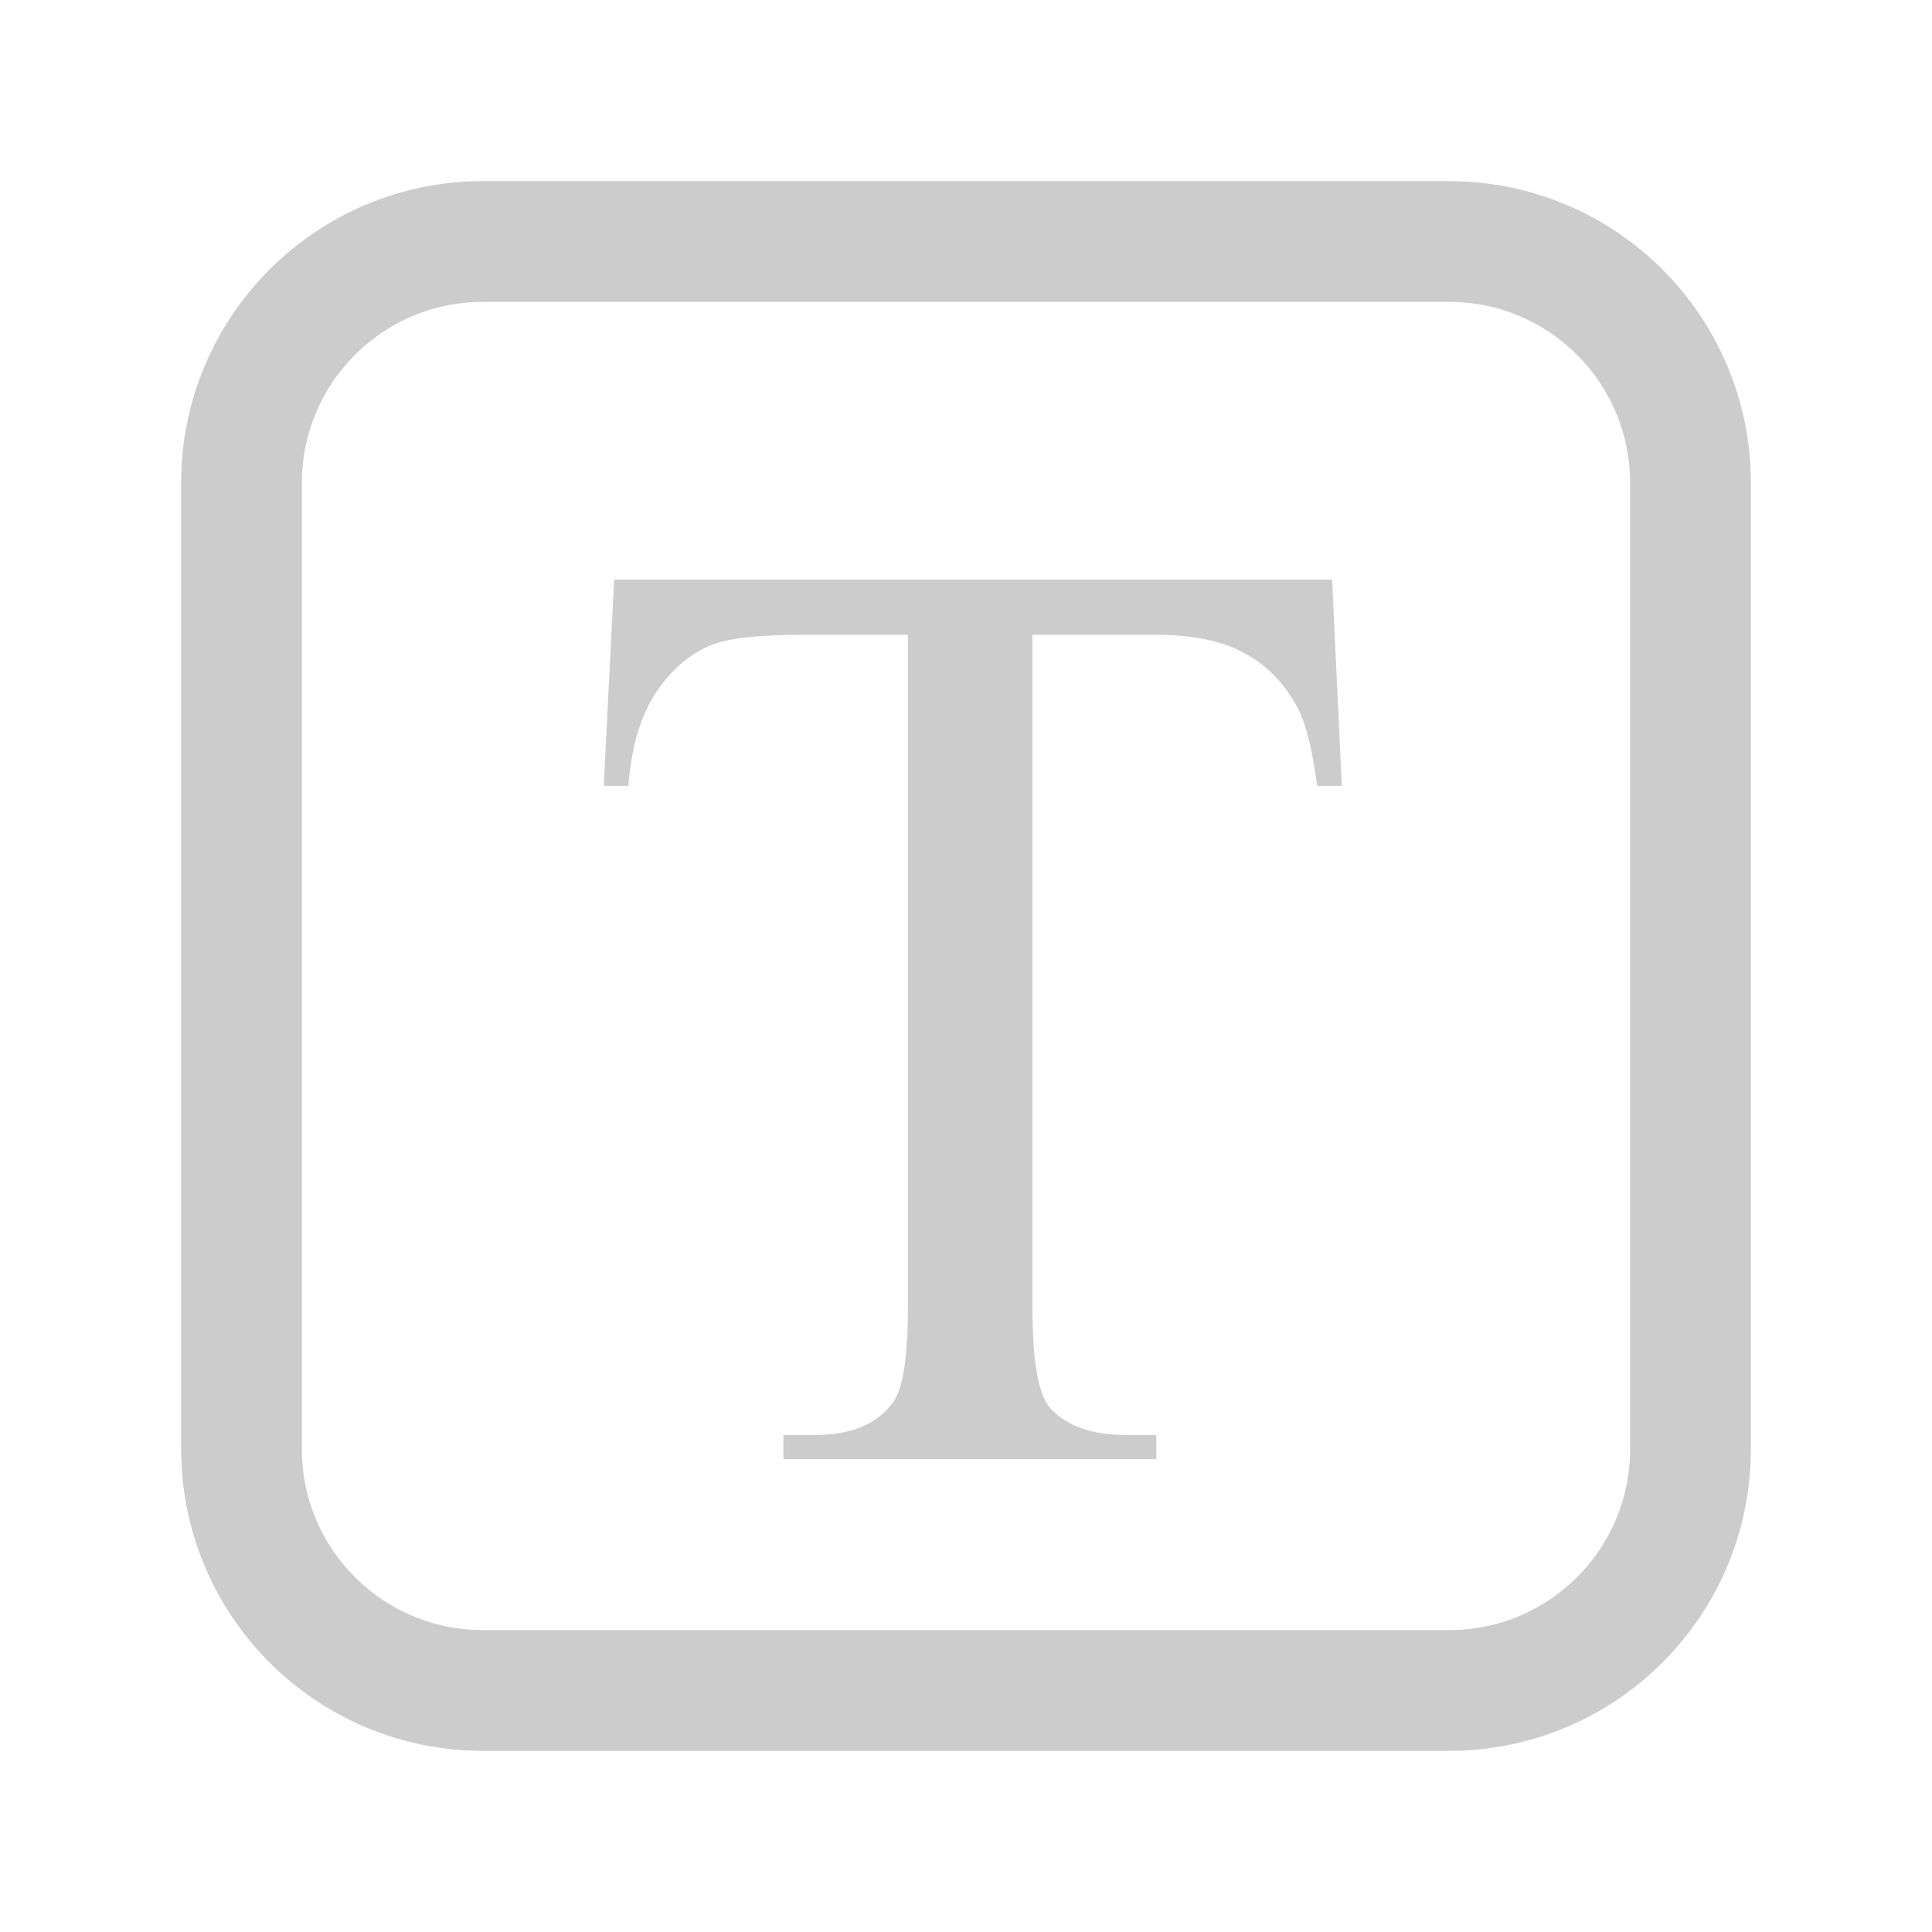
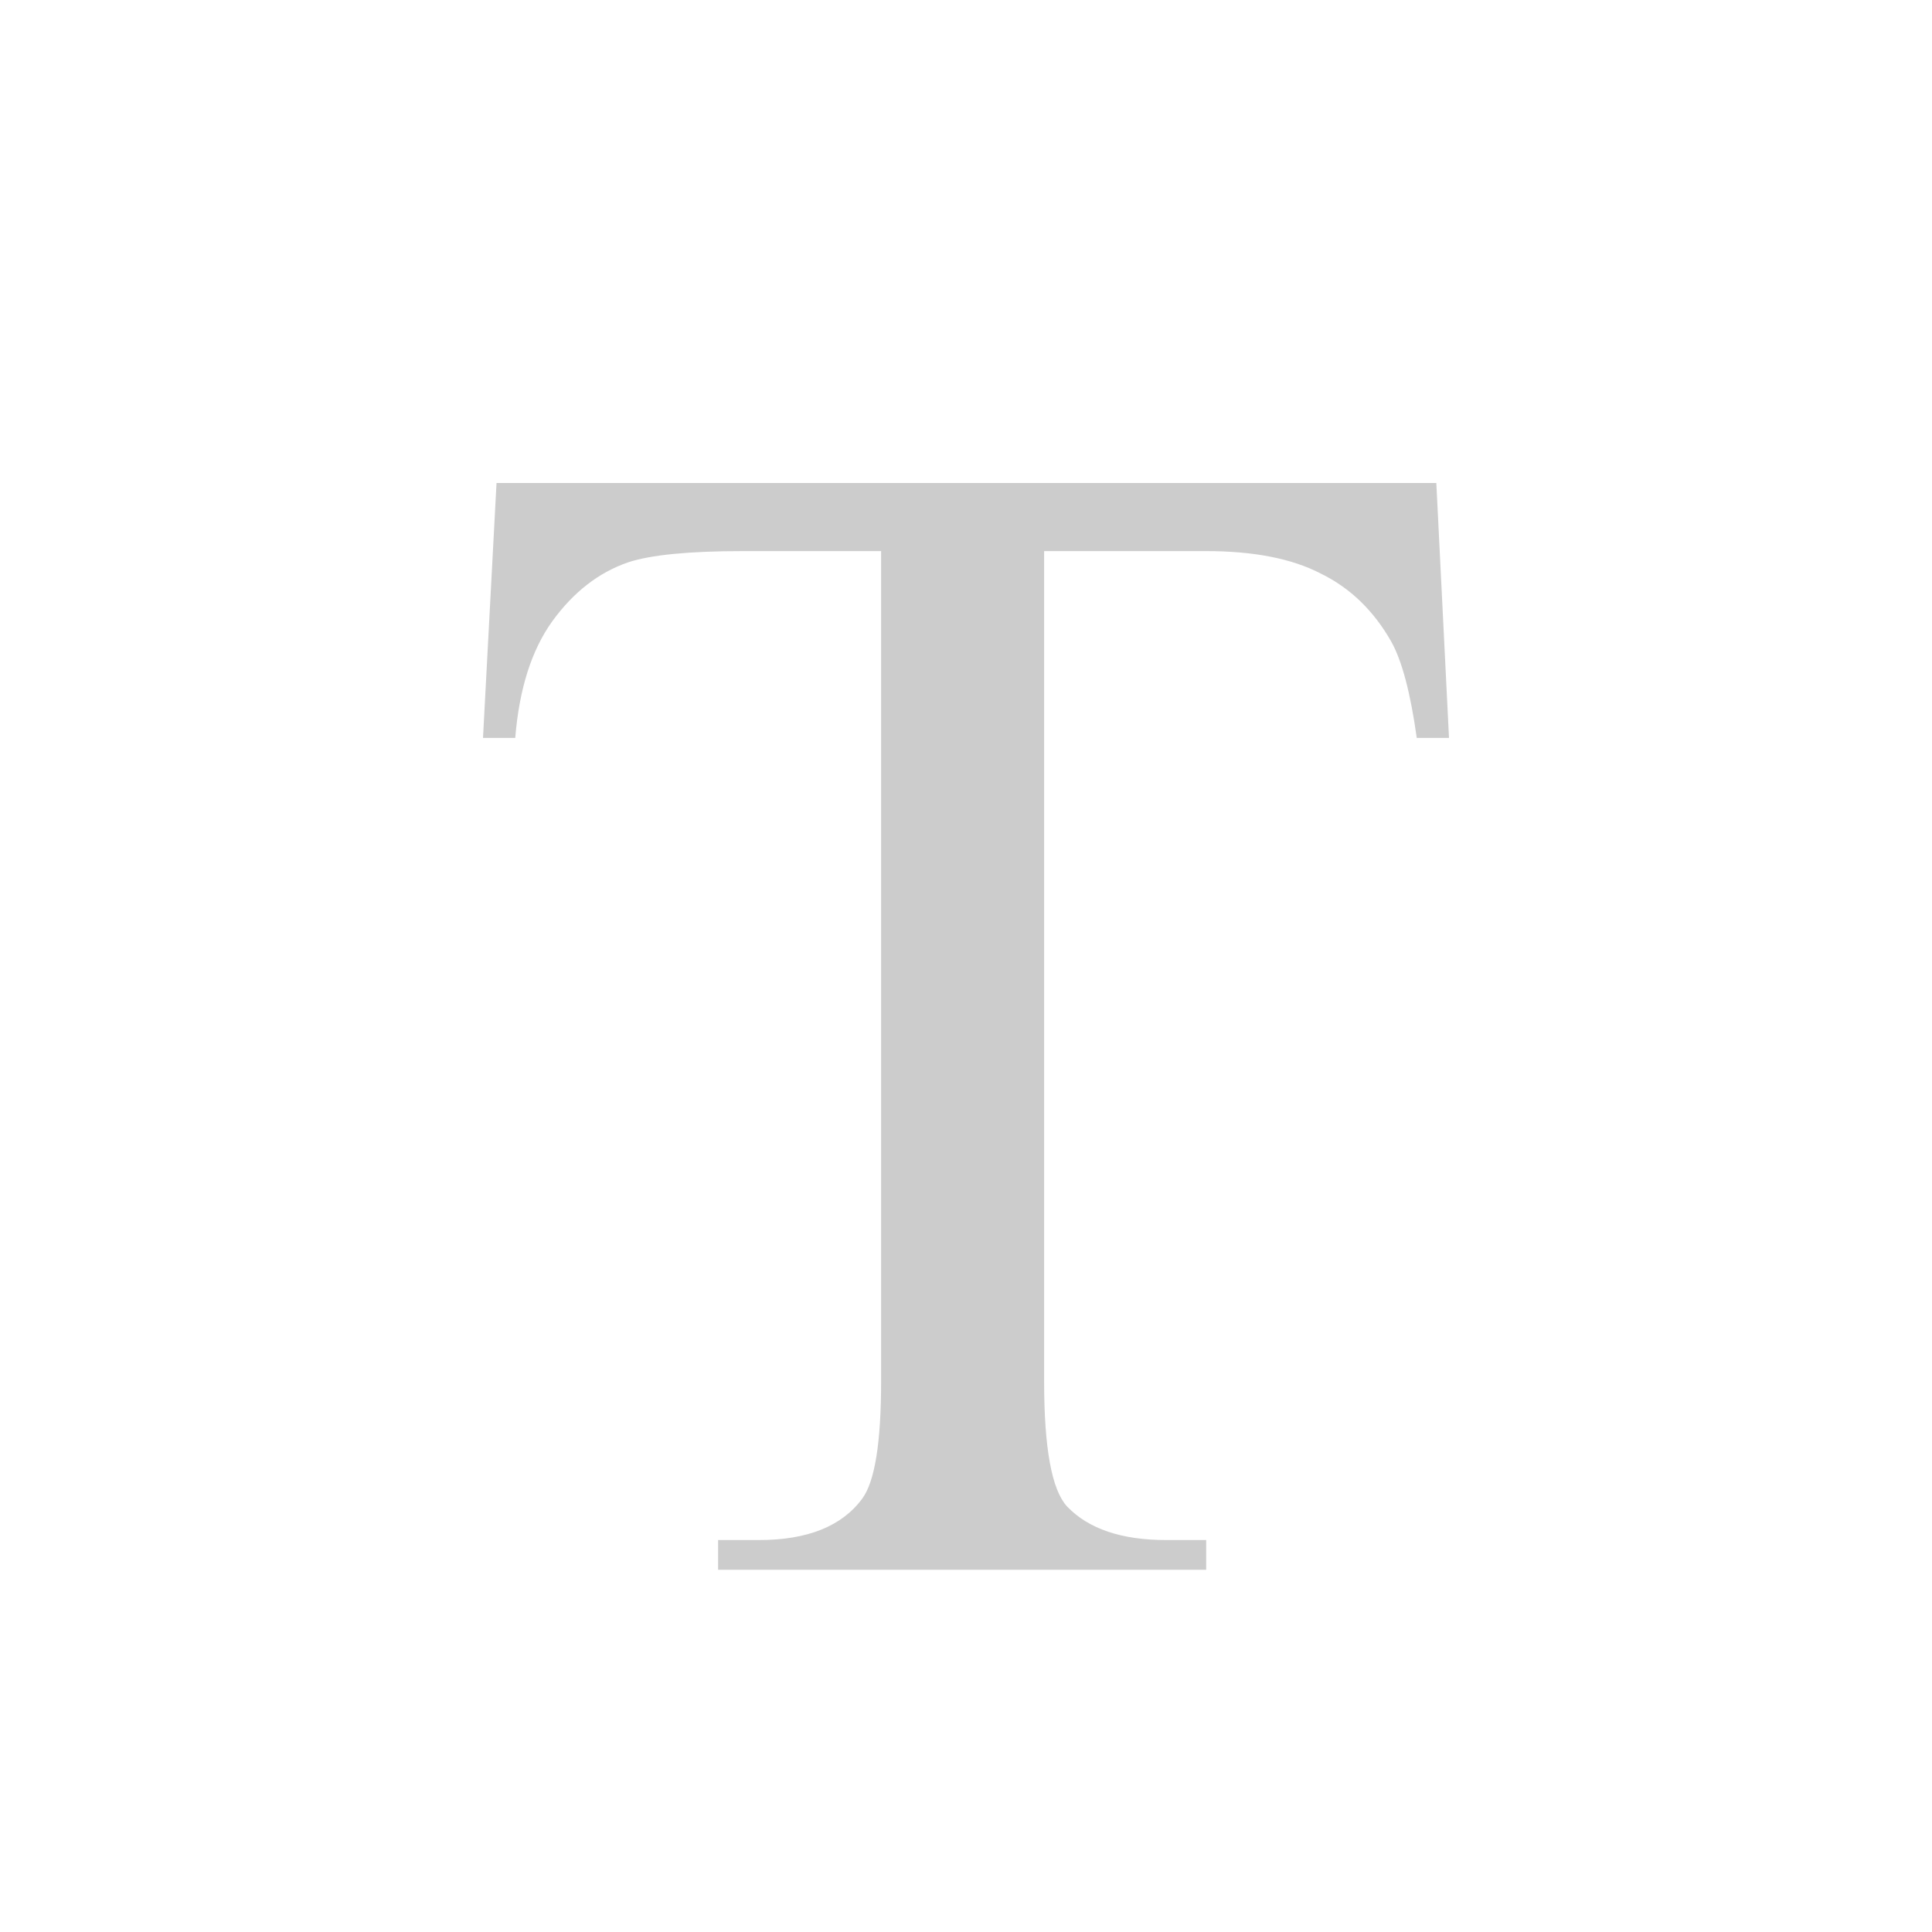
<svg xmlns="http://www.w3.org/2000/svg" width="16" height="16" viewBox="0 0 16 16" fill="none">
-   <path d="M2 12V4C2 2.895 2.895 2 4 2H12C13.105 2 14 2.895 14 4V12C14 13.105 13.105 14 12 14H4C2.895 14 2 13.105 2 12Z" stroke="#CCCCCC" />
-   <path d="M11.032 4.8L11.112 6.508H10.908C10.869 6.207 10.815 5.992 10.747 5.863C10.636 5.656 10.488 5.504 10.301 5.407C10.119 5.307 9.877 5.257 9.576 5.257H8.55V10.821C8.55 11.269 8.599 11.548 8.695 11.659C8.831 11.809 9.041 11.884 9.324 11.884H9.576V12.083H6.488V11.884H6.746C7.054 11.884 7.272 11.791 7.401 11.605C7.48 11.491 7.519 11.229 7.519 10.821V5.257H6.644C6.303 5.257 6.062 5.282 5.918 5.332C5.732 5.4 5.573 5.53 5.44 5.724C5.308 5.917 5.229 6.179 5.204 6.508H5L5.086 4.8H11.032Z" fill="#CCCCCC" />
+   <path d="M11.895 4L12 6.111H11.733C11.681 5.739 11.611 5.473 11.522 5.314C11.377 5.058 11.182 4.869 10.938 4.75C10.7 4.626 10.383 4.564 9.989 4.564H8.647V11.44C8.647 11.993 8.71 12.338 8.837 12.476C9.015 12.662 9.289 12.754 9.659 12.754H9.989V13H5.947V12.754H6.285C6.688 12.754 6.974 12.639 7.142 12.409C7.245 12.268 7.297 11.945 7.297 11.44V4.564H6.151C5.706 4.564 5.39 4.595 5.202 4.657C4.958 4.741 4.75 4.903 4.576 5.142C4.403 5.381 4.3 5.704 4.267 6.111H4L4.112 4H11.895Z" fill="#CCCCCC" />
</svg>
